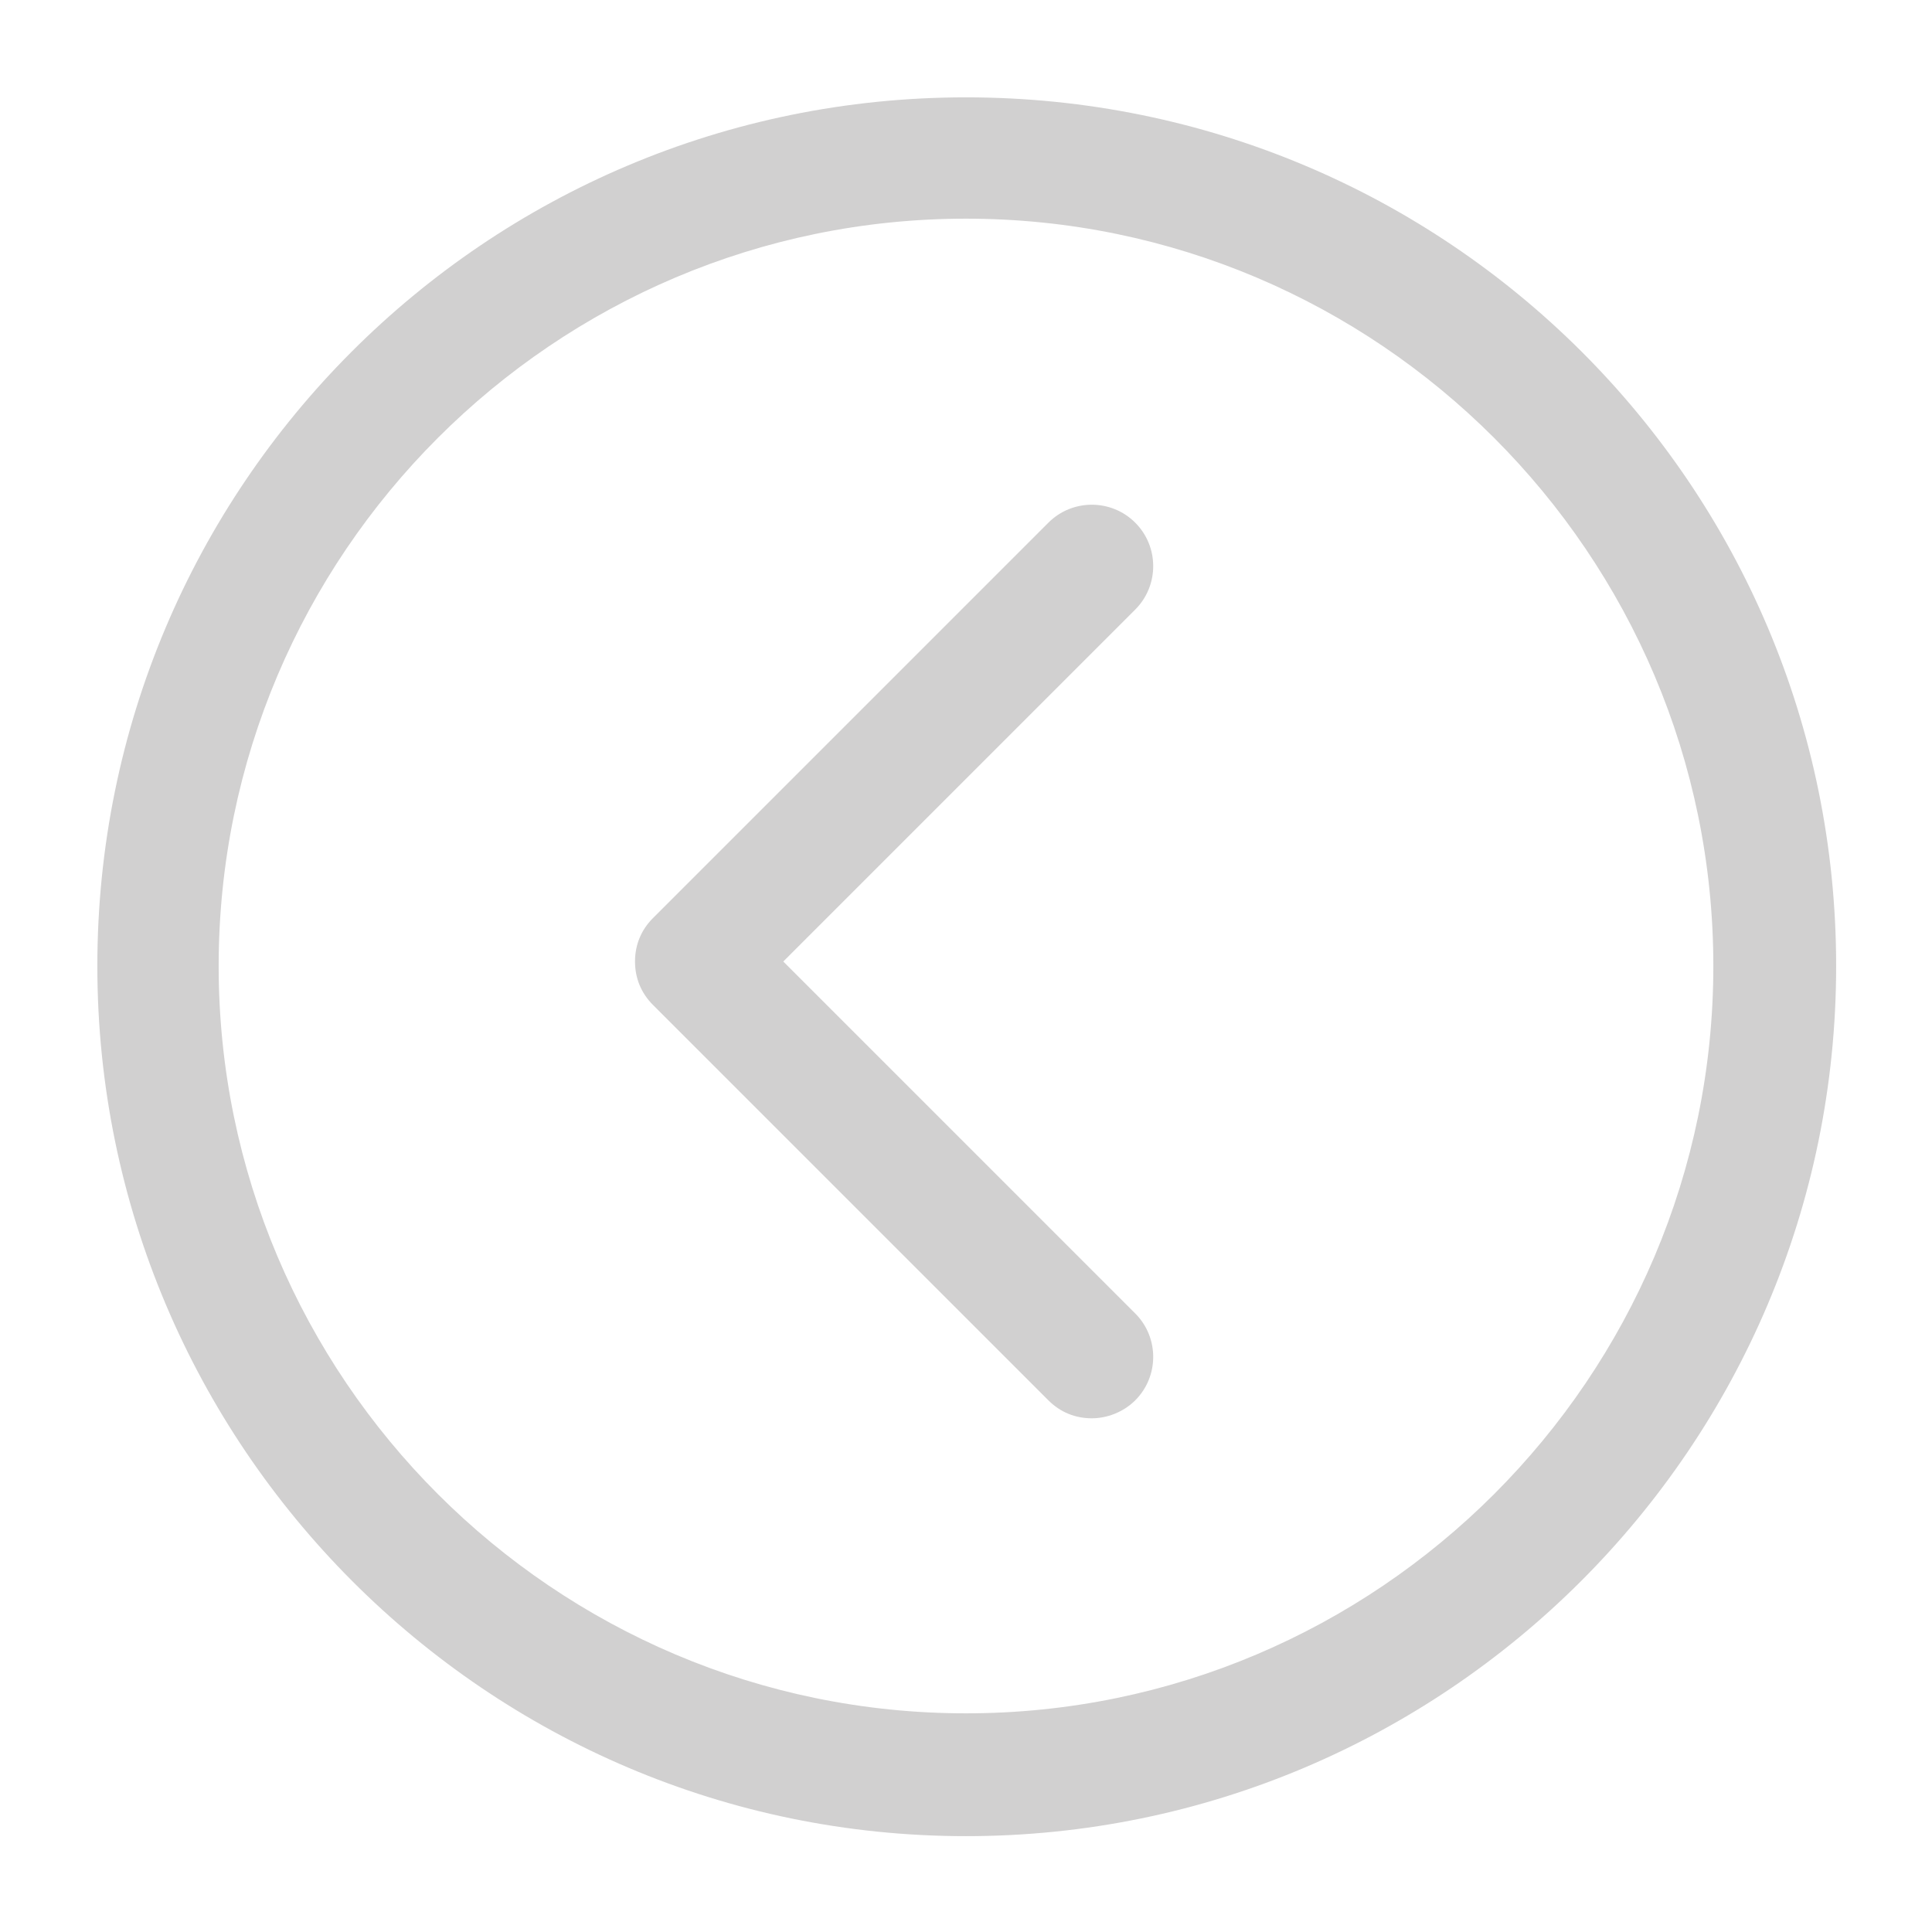
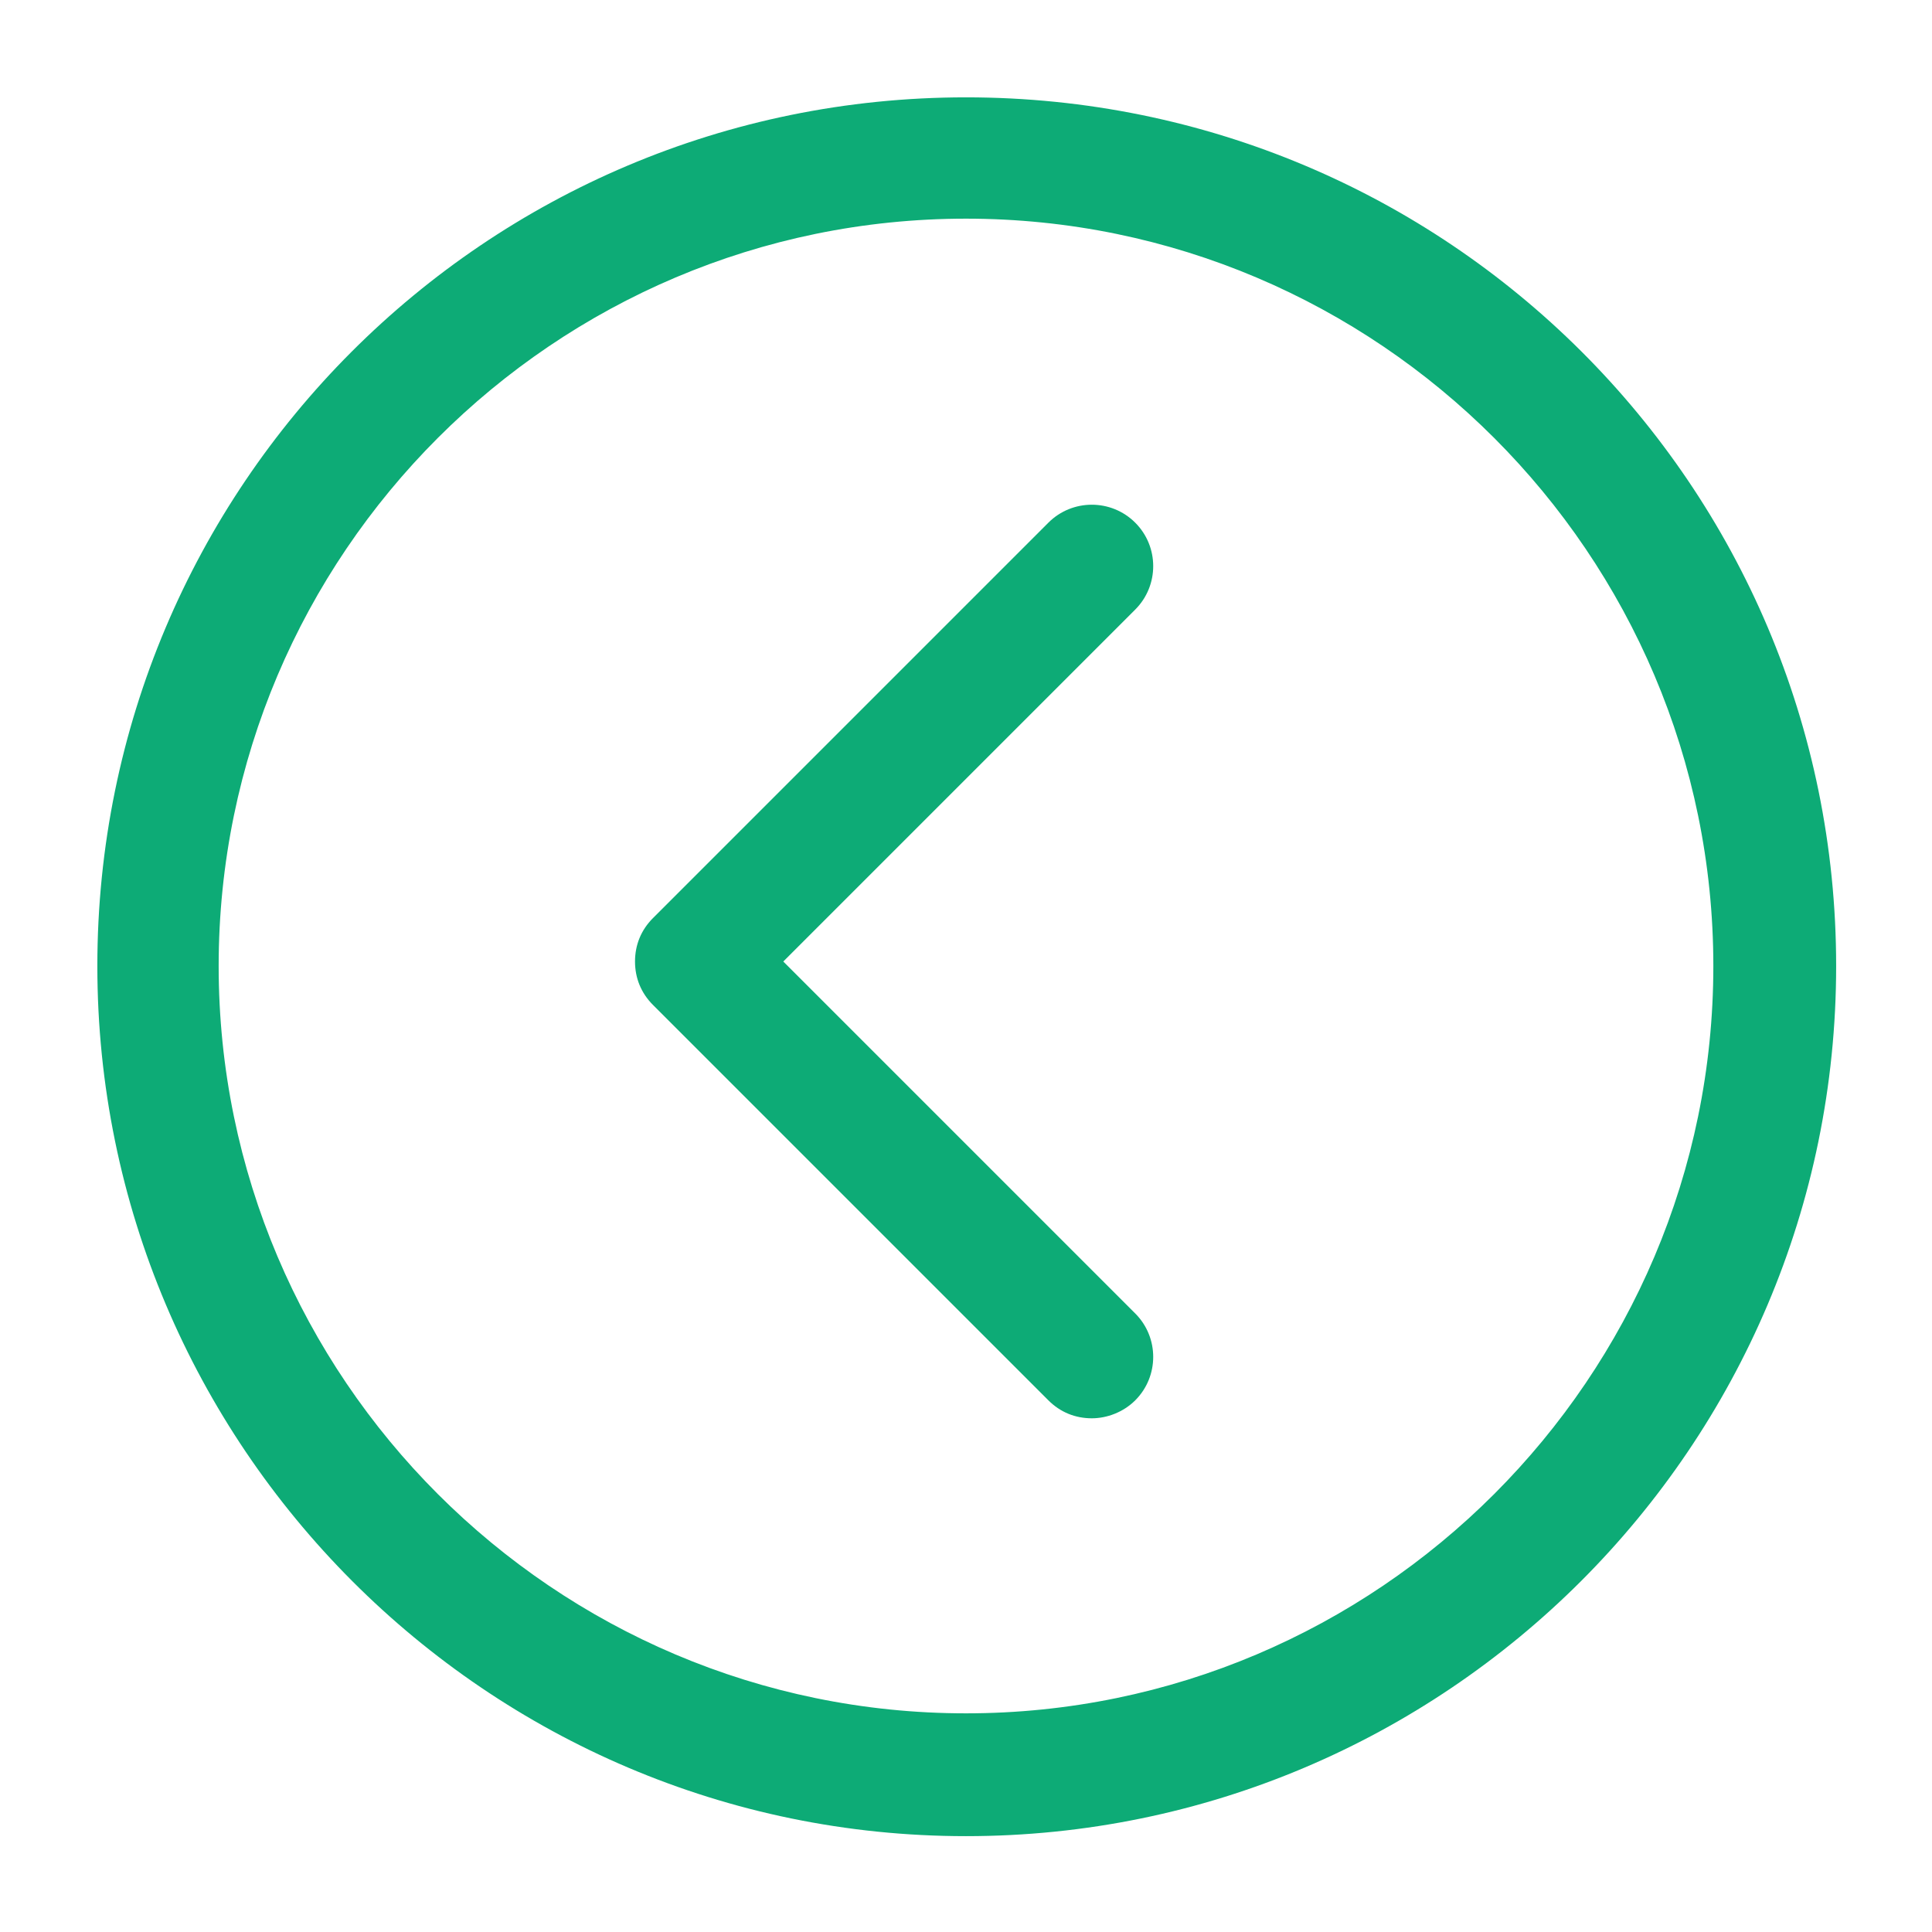
<svg xmlns="http://www.w3.org/2000/svg" version="1.1" viewBox="0 0 129 129" enable-background="new 0 0 129 129" width="512px" height="512px">
  <g>
    <g>
-       <path d="m64.5,122.6c32,0 58.1-26 58.1-58.1s-26-58-58.1-58-58,26-58,58 26,58.1 58,58.1zm0-108c27.5,5.32907e-15 49.9,22.4 49.9,49.9s-22.4,49.9-49.9,49.9-49.9-22.4-49.9-49.9 22.4-49.9 49.9-49.9z" fill="#D1D0D0" />
-       <path d="m70,93.5c0.8,0.8 1.8,1.2 2.9,1.2 1,0 2.1-0.4 2.9-1.2 1.6-1.6 1.6-4.2 0-5.8l-23.5-23.5 23.5-23.5c1.6-1.6 1.6-4.2 0-5.8s-4.2-1.6-5.8,0l-26.4,26.4c-0.8,0.8-1.2,1.8-1.2,2.9s0.4,2.1 1.2,2.9l26.4,26.4z" fill="#D1D0D0" />
+       <path d="m64.5,122.6c32,0 58.1-26 58.1-58.1s-26-58-58.1-58-58,26-58,58 26,58.1 58,58.1zm0-108c27.5,5.32907e-15 49.9,22.4 49.9,49.9s-22.4,49.9-49.9,49.9-49.9-22.4-49.9-49.9 22.4-49.9 49.9-49.9z" fill="#0DAB76" />
+       <path d="m70,93.5c0.8,0.8 1.8,1.2 2.9,1.2 1,0 2.1-0.4 2.9-1.2 1.6-1.6 1.6-4.2 0-5.8l-23.5-23.5 23.5-23.5c1.6-1.6 1.6-4.2 0-5.8s-4.2-1.6-5.8,0l-26.4,26.4c-0.8,0.8-1.2,1.8-1.2,2.9s0.4,2.1 1.2,2.9l26.4,26.4z" fill="#0DAB76" />
    </g>
  </g>
</svg>
